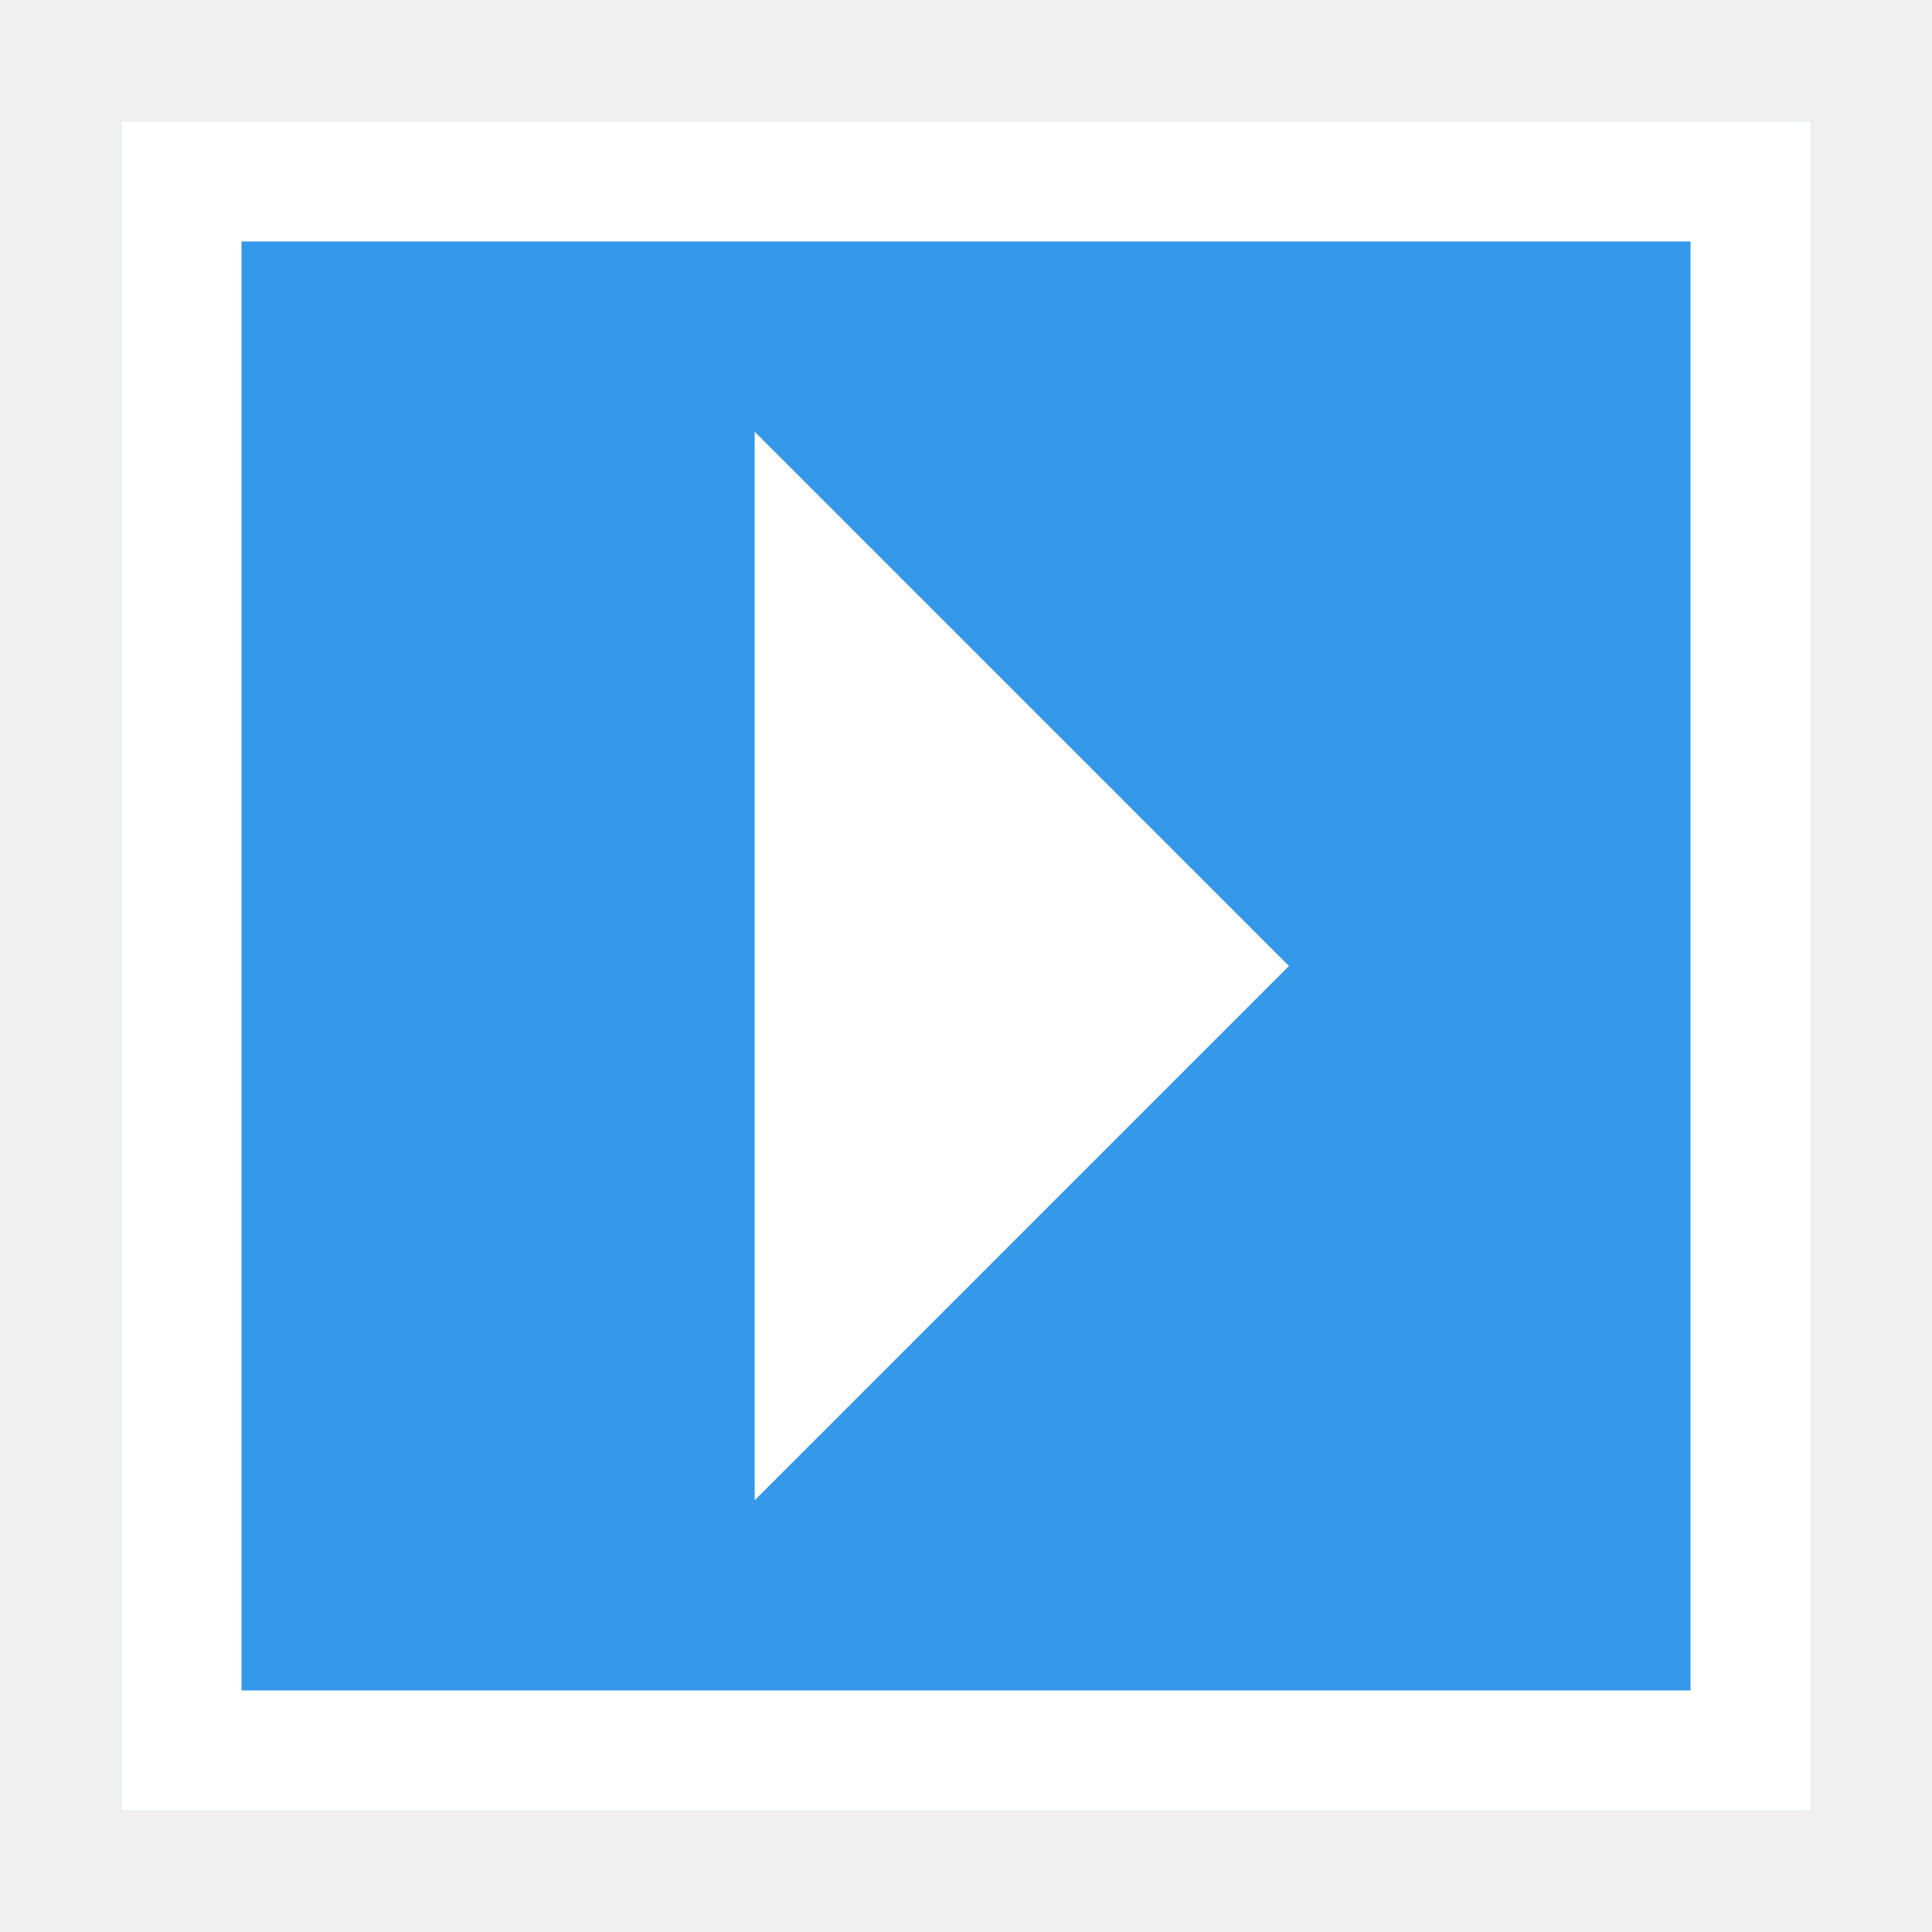
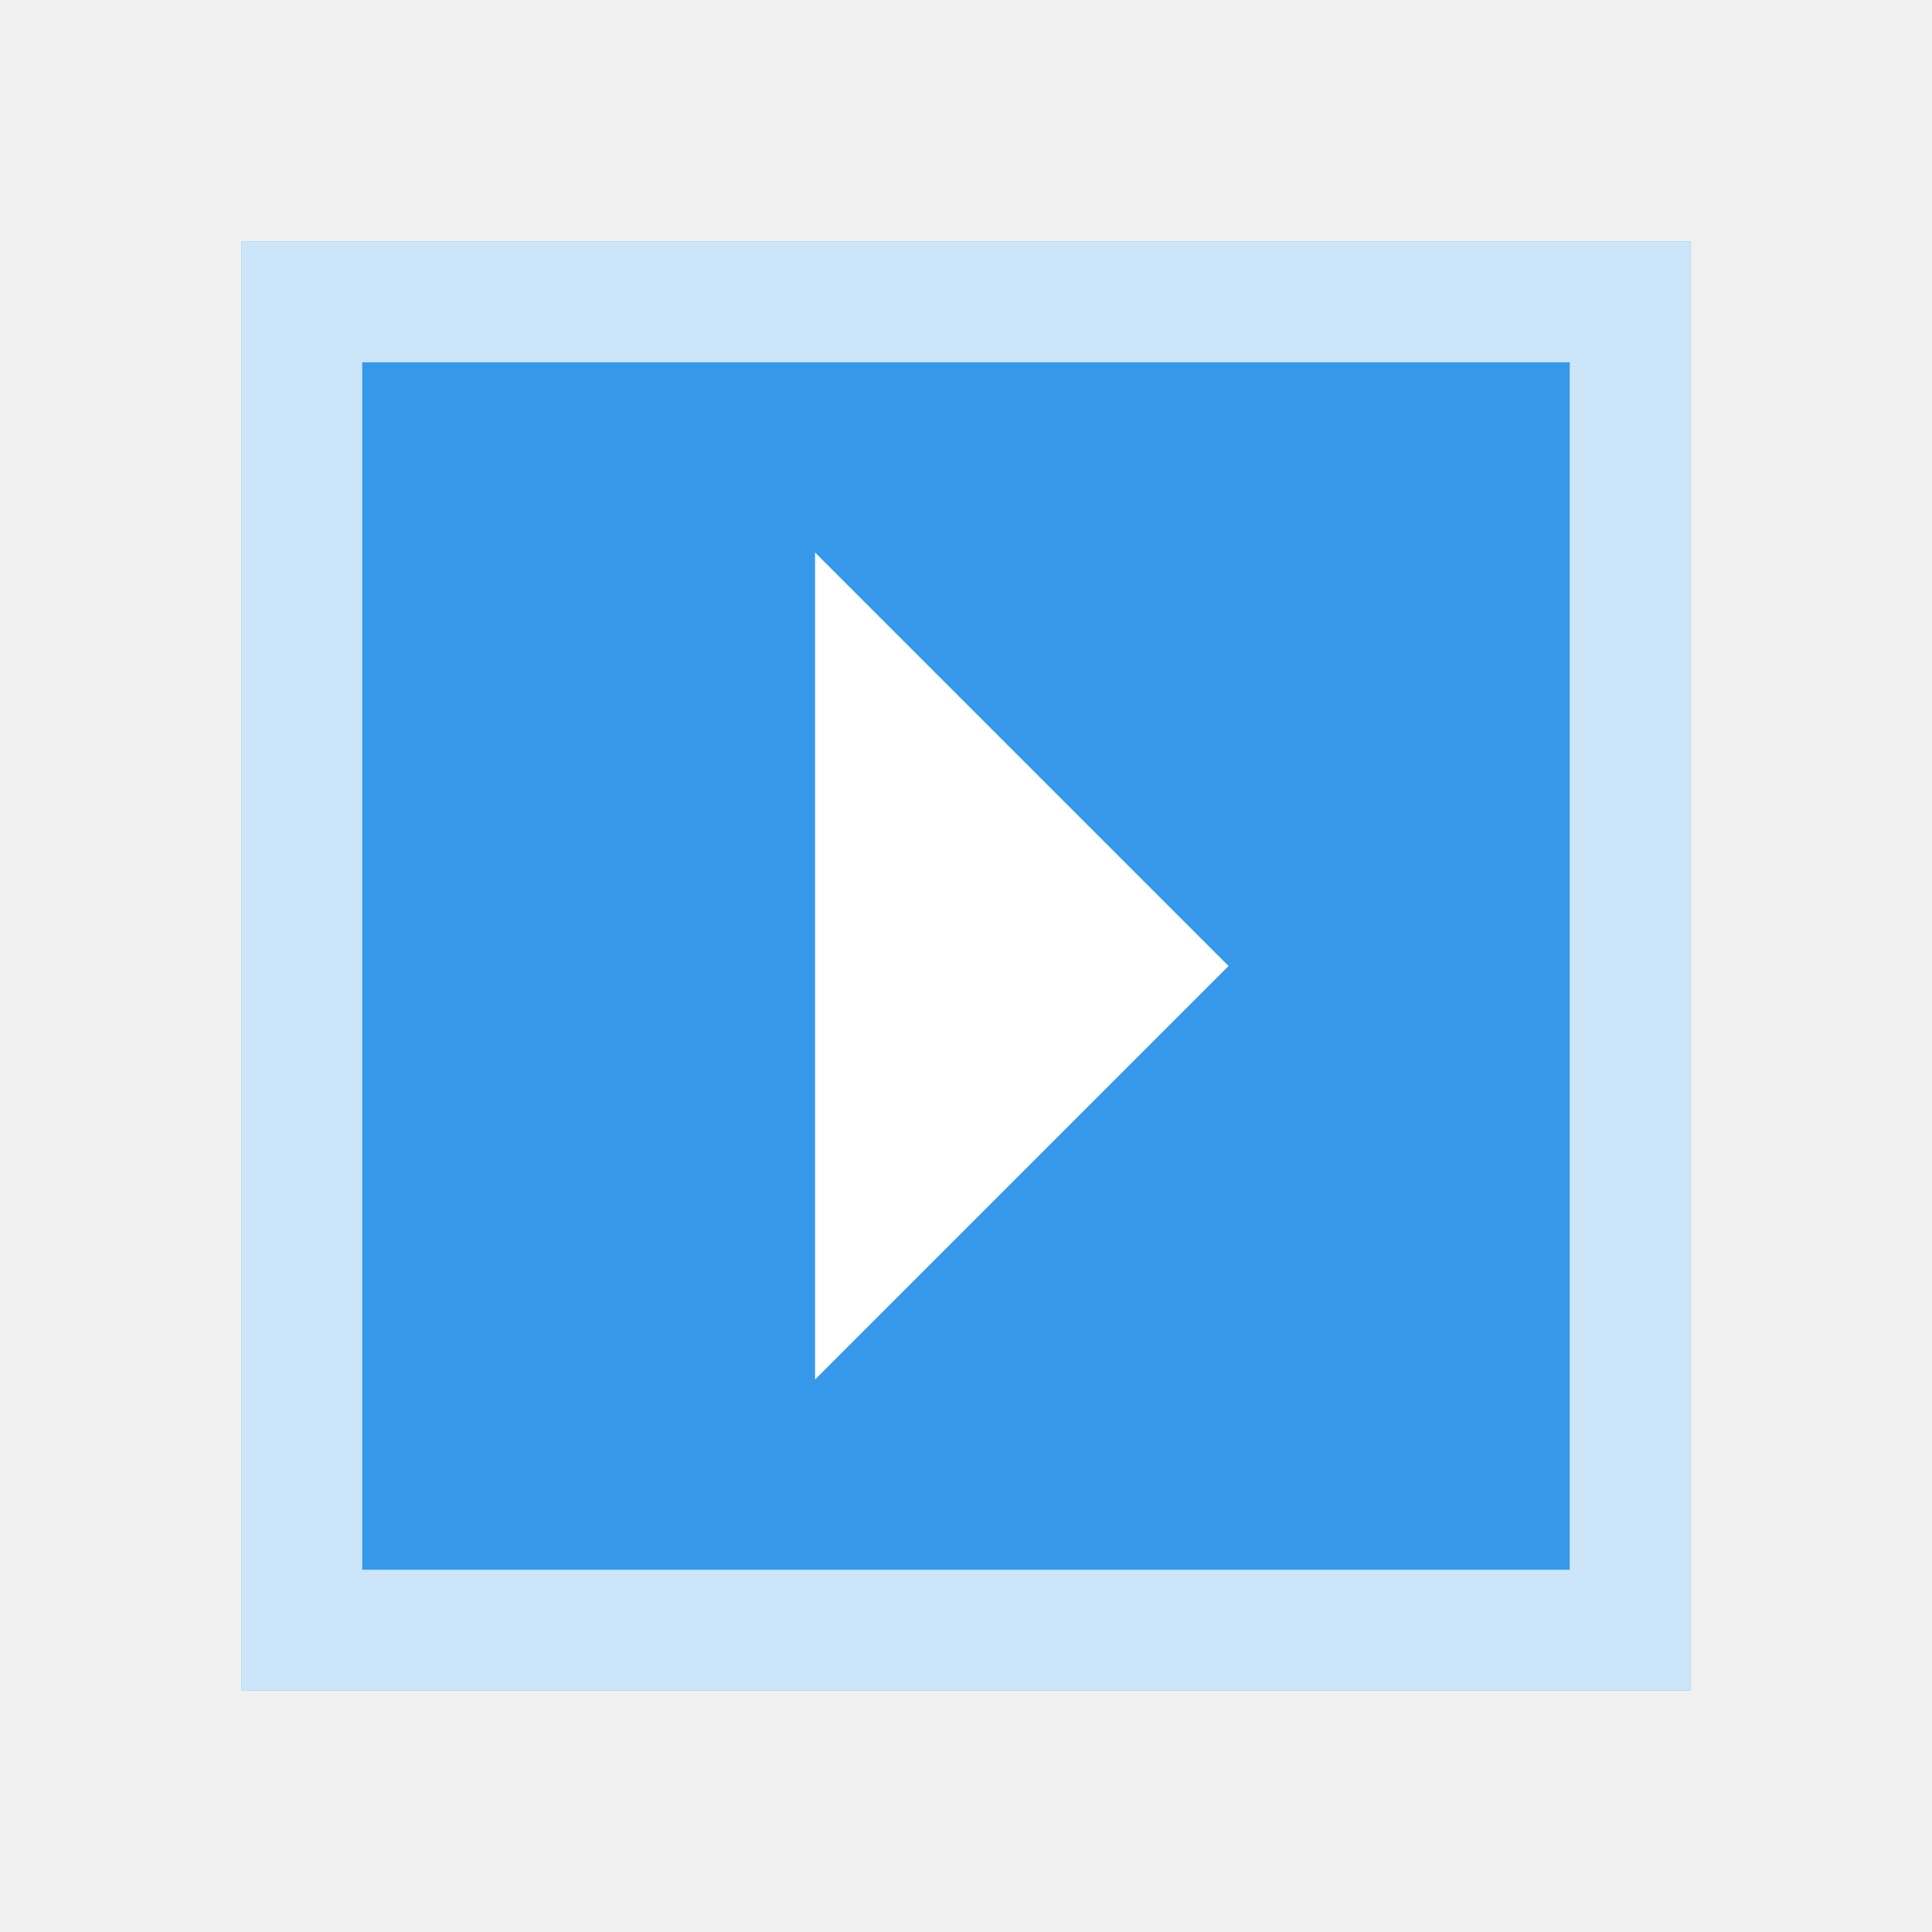
<svg xmlns="http://www.w3.org/2000/svg" width="100%" height="100%" viewBox="0 0 32 32" version="1.1" xml:space="preserve" style="fill-rule:evenodd;clip-rule:evenodd;stroke-linejoin:round;stroke-miterlimit:1.414;">
  <g transform="matrix(1,0,0,1,0,-142)">
    <g id="start_ipr" transform="matrix(1,0,0,1,0,142)">
      <rect x="0" y="0" width="32" height="32" style="fill:none;" />
-       <g transform="matrix(1.07692,0,0,1.07692,-1.23077,-155.231)">
+       <g transform="matrix(0.923077,0,0,0.923077,1.23077,-130.769)">
        <rect x="3" y="146" width="26" height="26" style="fill:rgb(53,152,233);" />
-         <path d="M29,172L3,172L3,146L29,146L29,172ZM4.857,147.857L4.857,170.143L27.143,170.143L27.143,147.857L4.857,147.857Z" style="fill:white;" />
+         <path d="M29,172L3,172L3,146L29,146L29,172ZM5.167,148.167L5.167,169.833L26.833,169.833L26.833,148.167L5.167,148.167Z" style="fill:white;fill-opacity:0.749;" />
      </g>
-       <g transform="matrix(0.421392,0.421392,-0.421392,0.421392,27.6701,-72.071)">
+       <g transform="matrix(0.326154,0.326154,-0.326154,0.326154,25.2416,-52.1663)">
        <path d="M97,112L76,112L97,133L97,112Z" style="fill:white;" />
      </g>
    </g>
  </g>
</svg>
